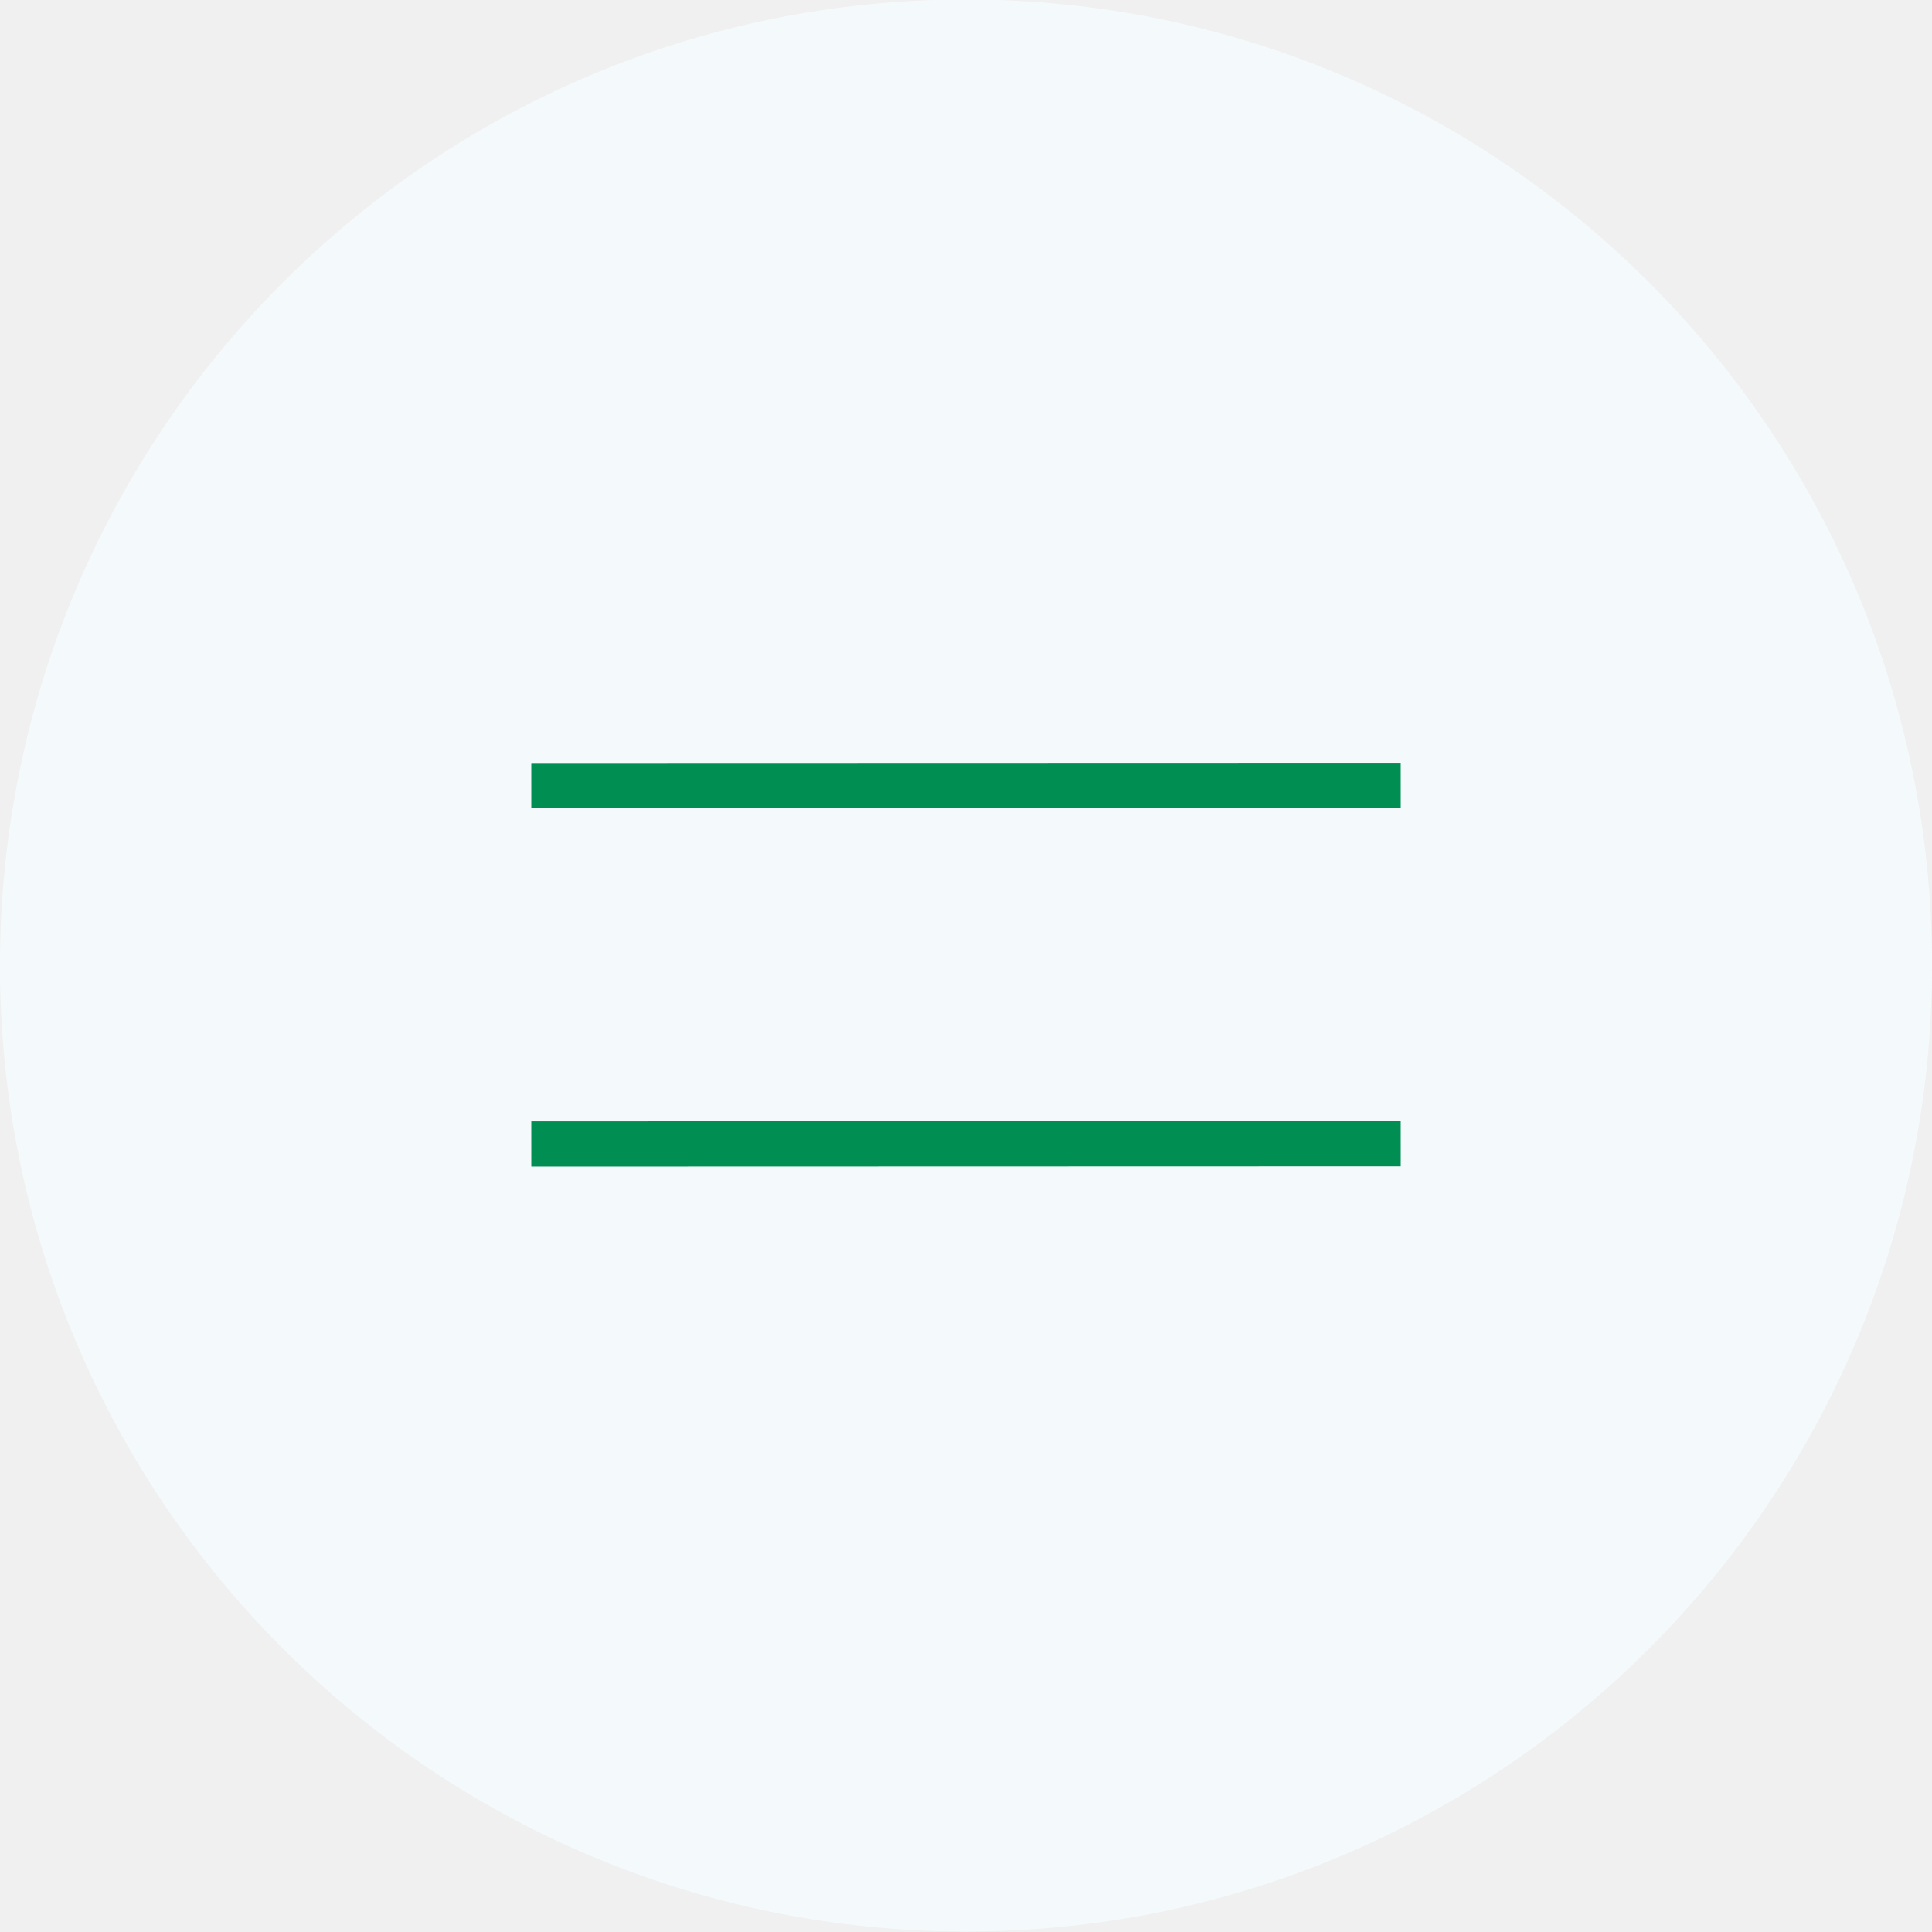
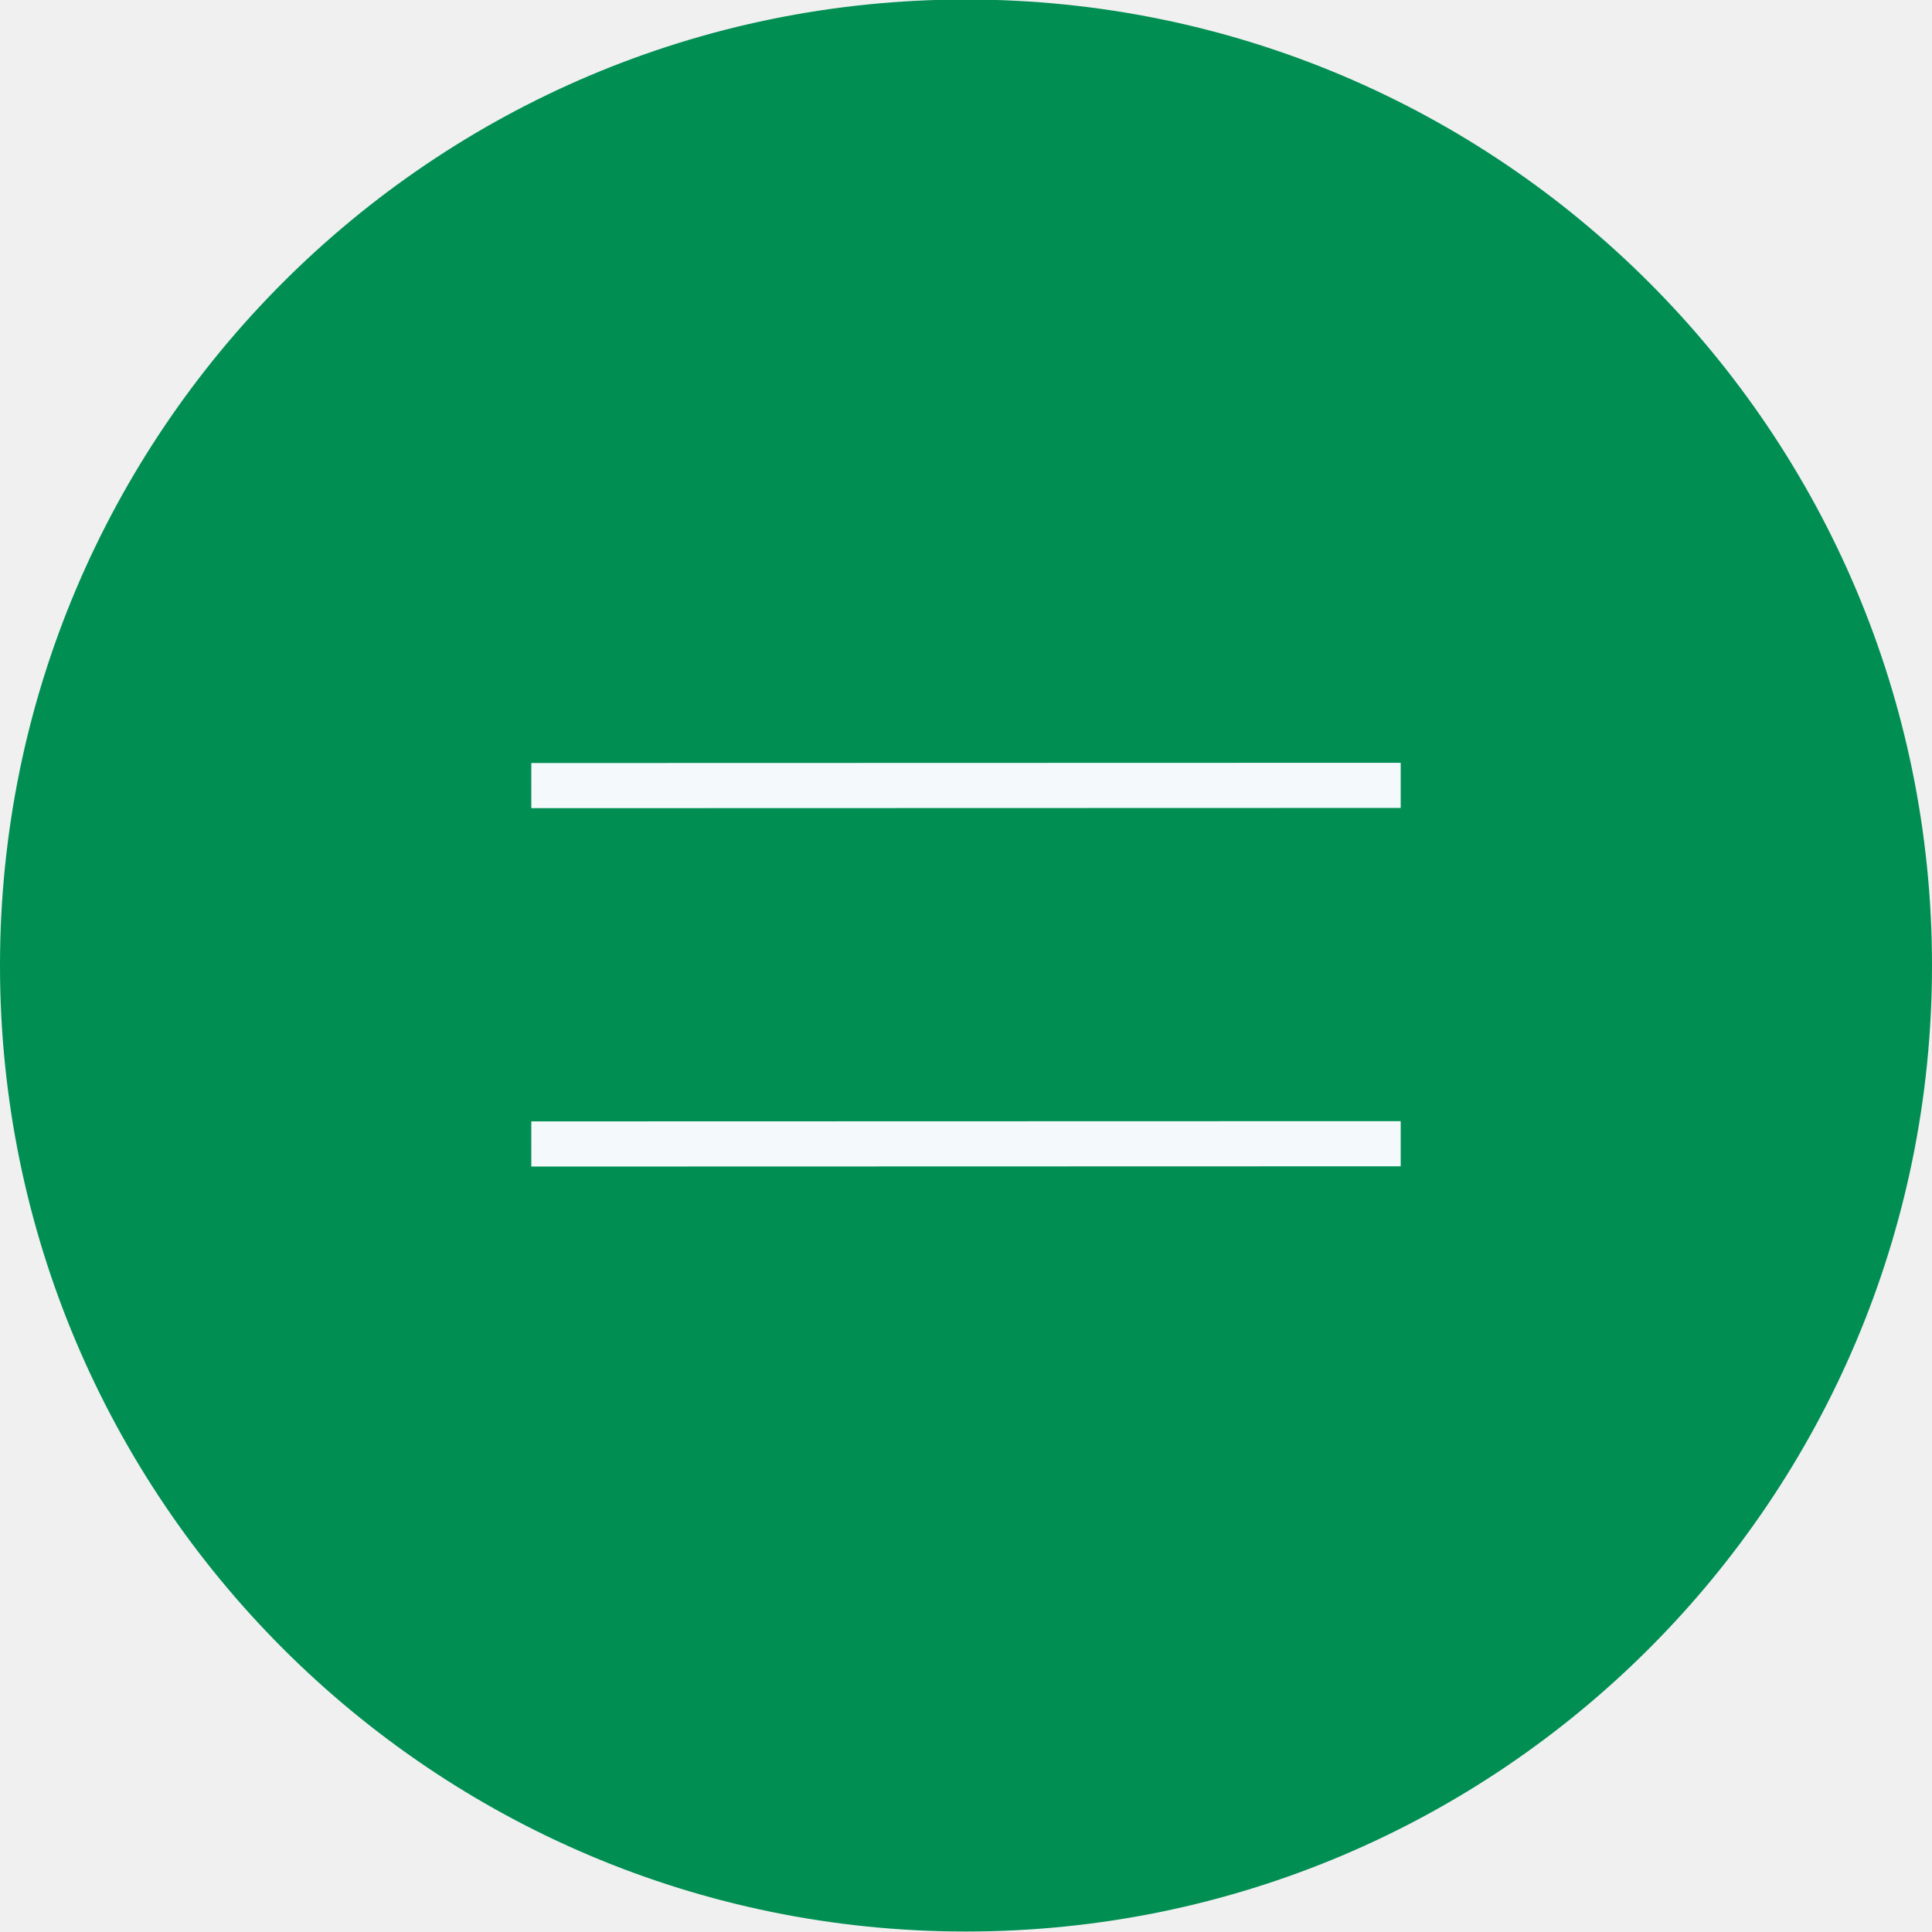
<svg xmlns="http://www.w3.org/2000/svg" width="214" height="214" viewBox="0 0 214 214" fill="none">
-   <g clip-path="url(#clip0_340_1974)">
-     <circle cx="107" cy="106.947" r="107" fill="#F4FAFC" />
-     <path d="M58.851 87.017L155.151 86.991" stroke="#008E53" stroke-width="5" stroke-miterlimit="10" />
-     <path d="M58.851 126.712L155.151 126.686" stroke="#008E53" stroke-width="5" stroke-miterlimit="10" />
+   <g clip-path="url(#clip0_354_1982)">
+     <mask id="mask0_354_1982" style="mask-type:luminance" maskUnits="userSpaceOnUse" x="0" y="0" width="214" height="214">
+       <path d="M214 0H0V214H214V0Z" fill="white" />
+     </mask>
+     <g mask="url(#mask0_354_1982)">
+       <path d="M107 213.947C166.094 213.947 214 166.041 214 106.947C214 47.852 166.094 -0.053 107 -0.053C47.906 -0.053 0 47.852 0 106.947C0 166.041 47.906 213.947 107 213.947Z" fill="#008E53" />
+       <path d="M58.851 87.017L155.151 86.991" stroke="#F4FAFC" stroke-width="5" stroke-miterlimit="10" />
+       <path d="M58.851 126.712L155.151 126.686" stroke="#F4FAFC" stroke-width="5" stroke-miterlimit="10" />
+     </g>
  </g>
  <defs>
-     <clipPath id="clip0_340_1974">
+     <clipPath id="clip0_354_1982">
      <rect width="214" height="214" fill="white" />
    </clipPath>
  </defs>
</svg>
